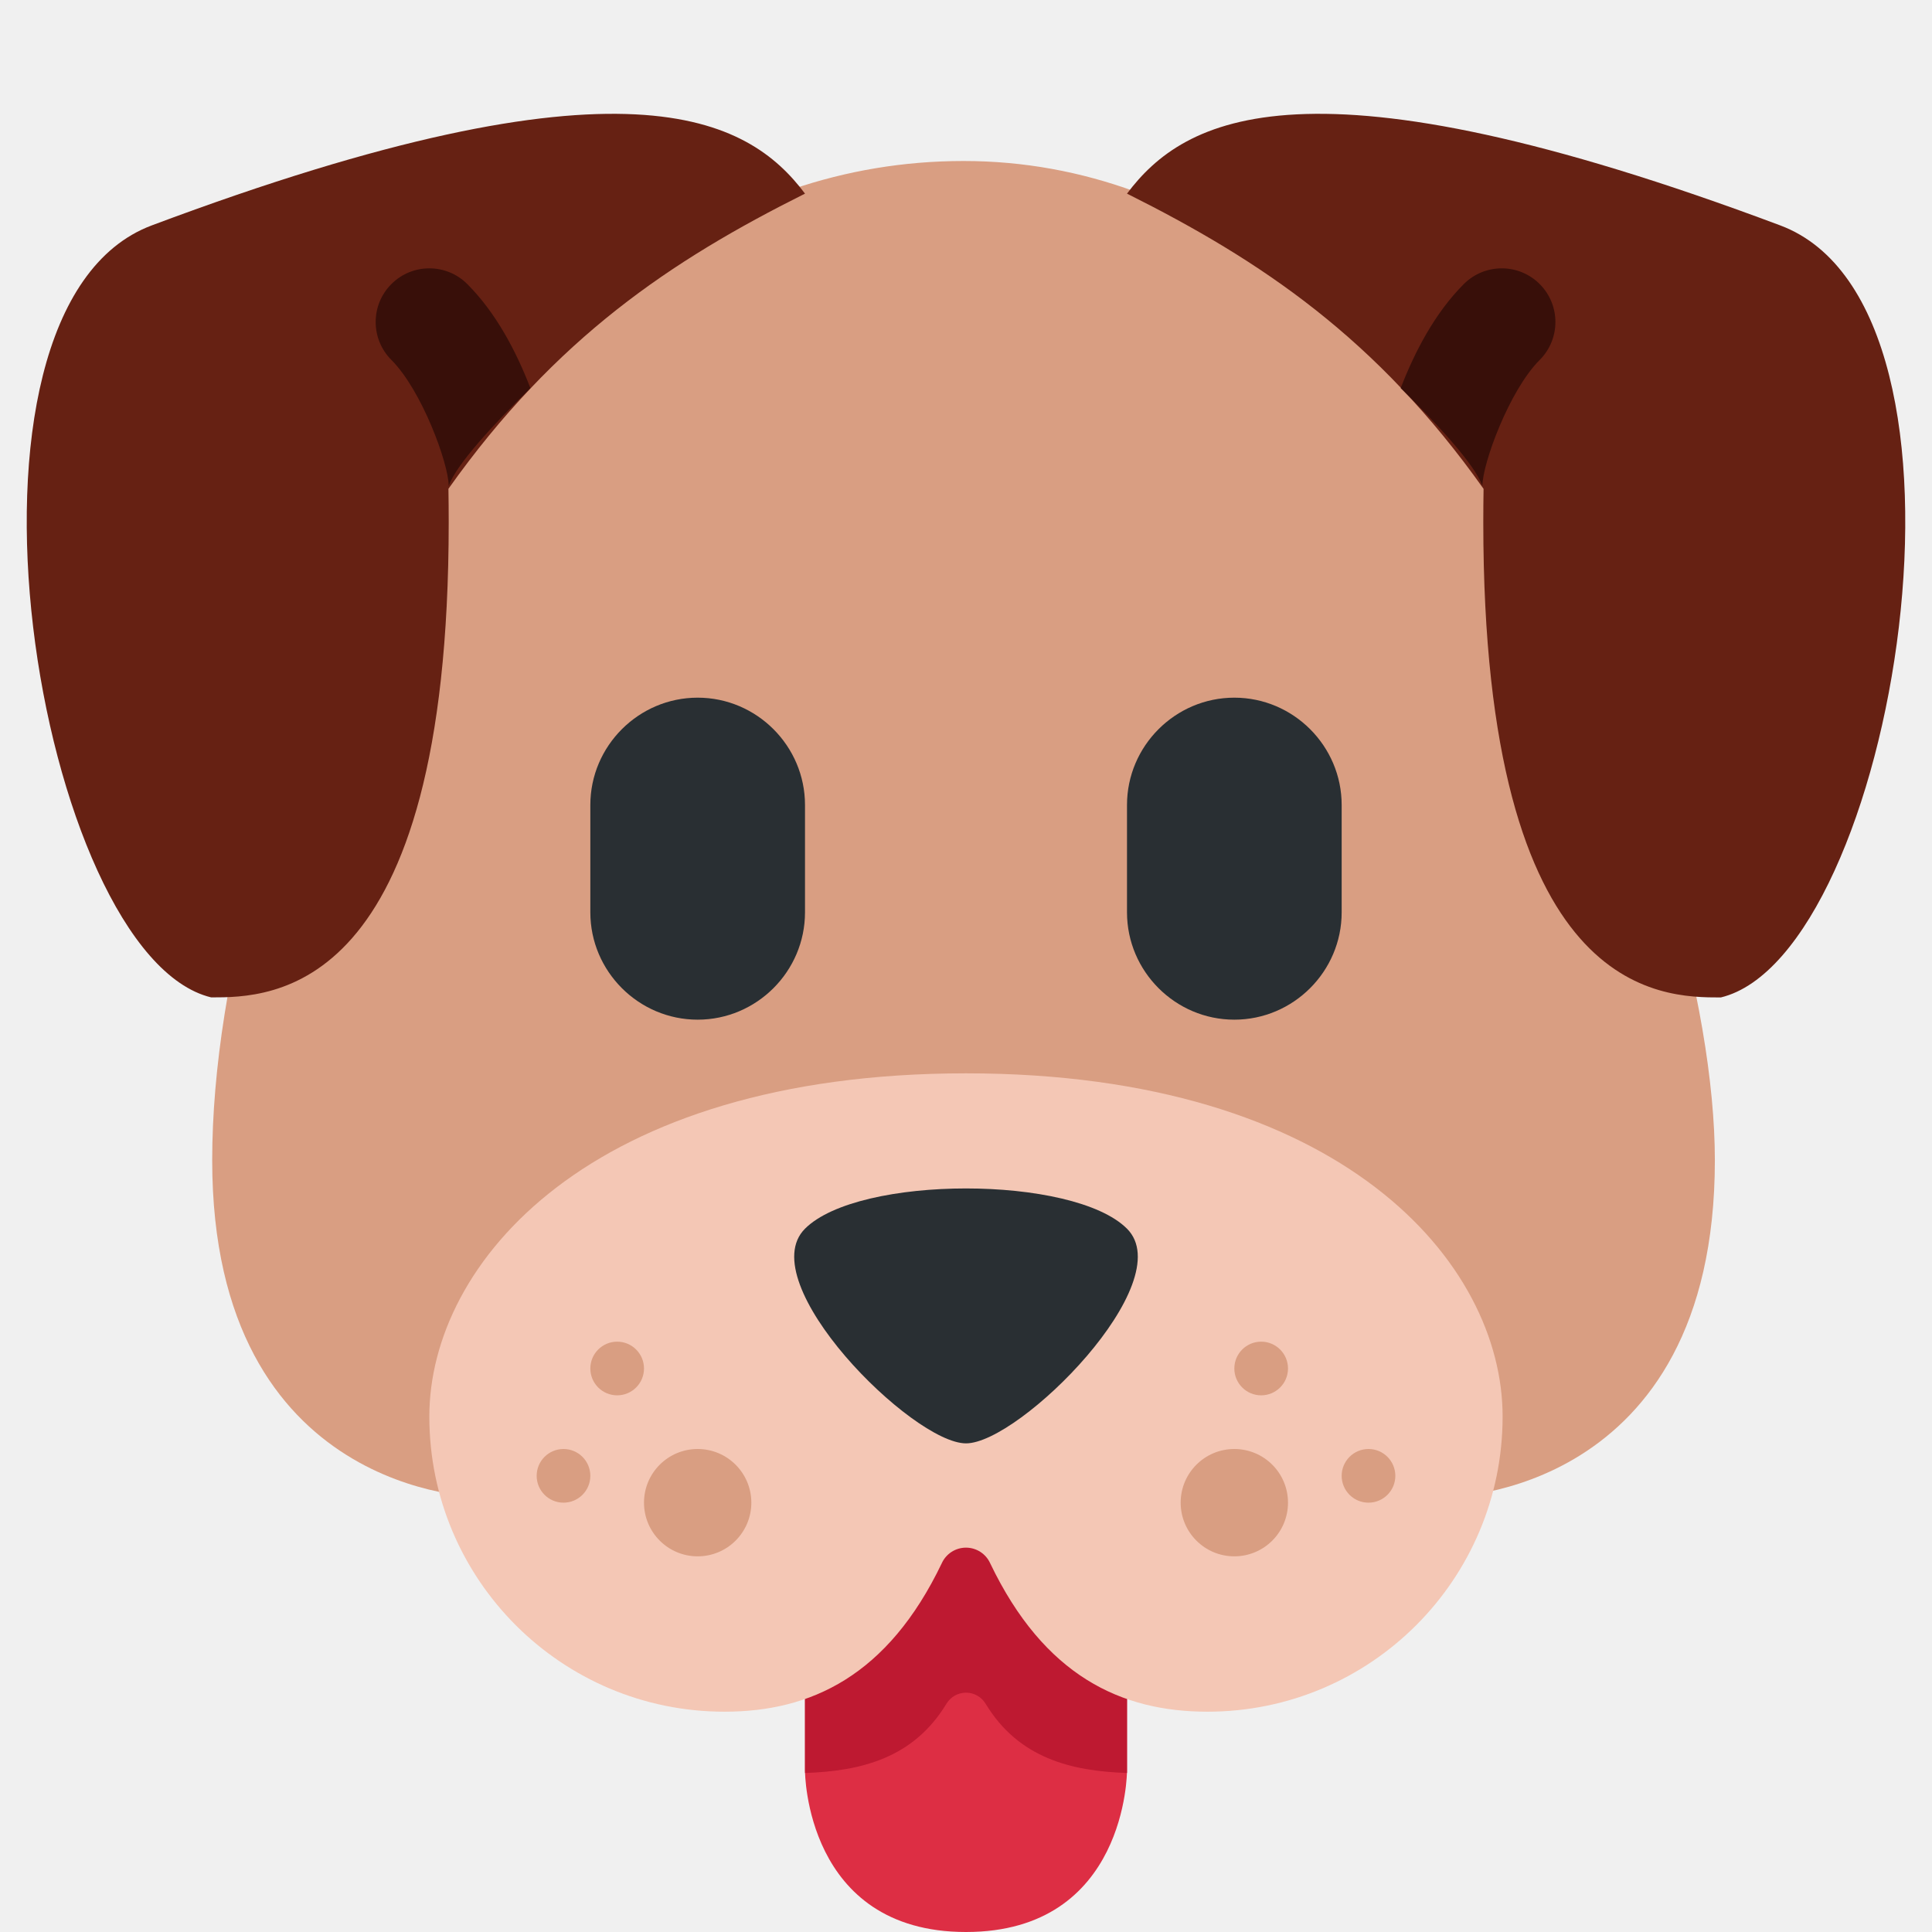
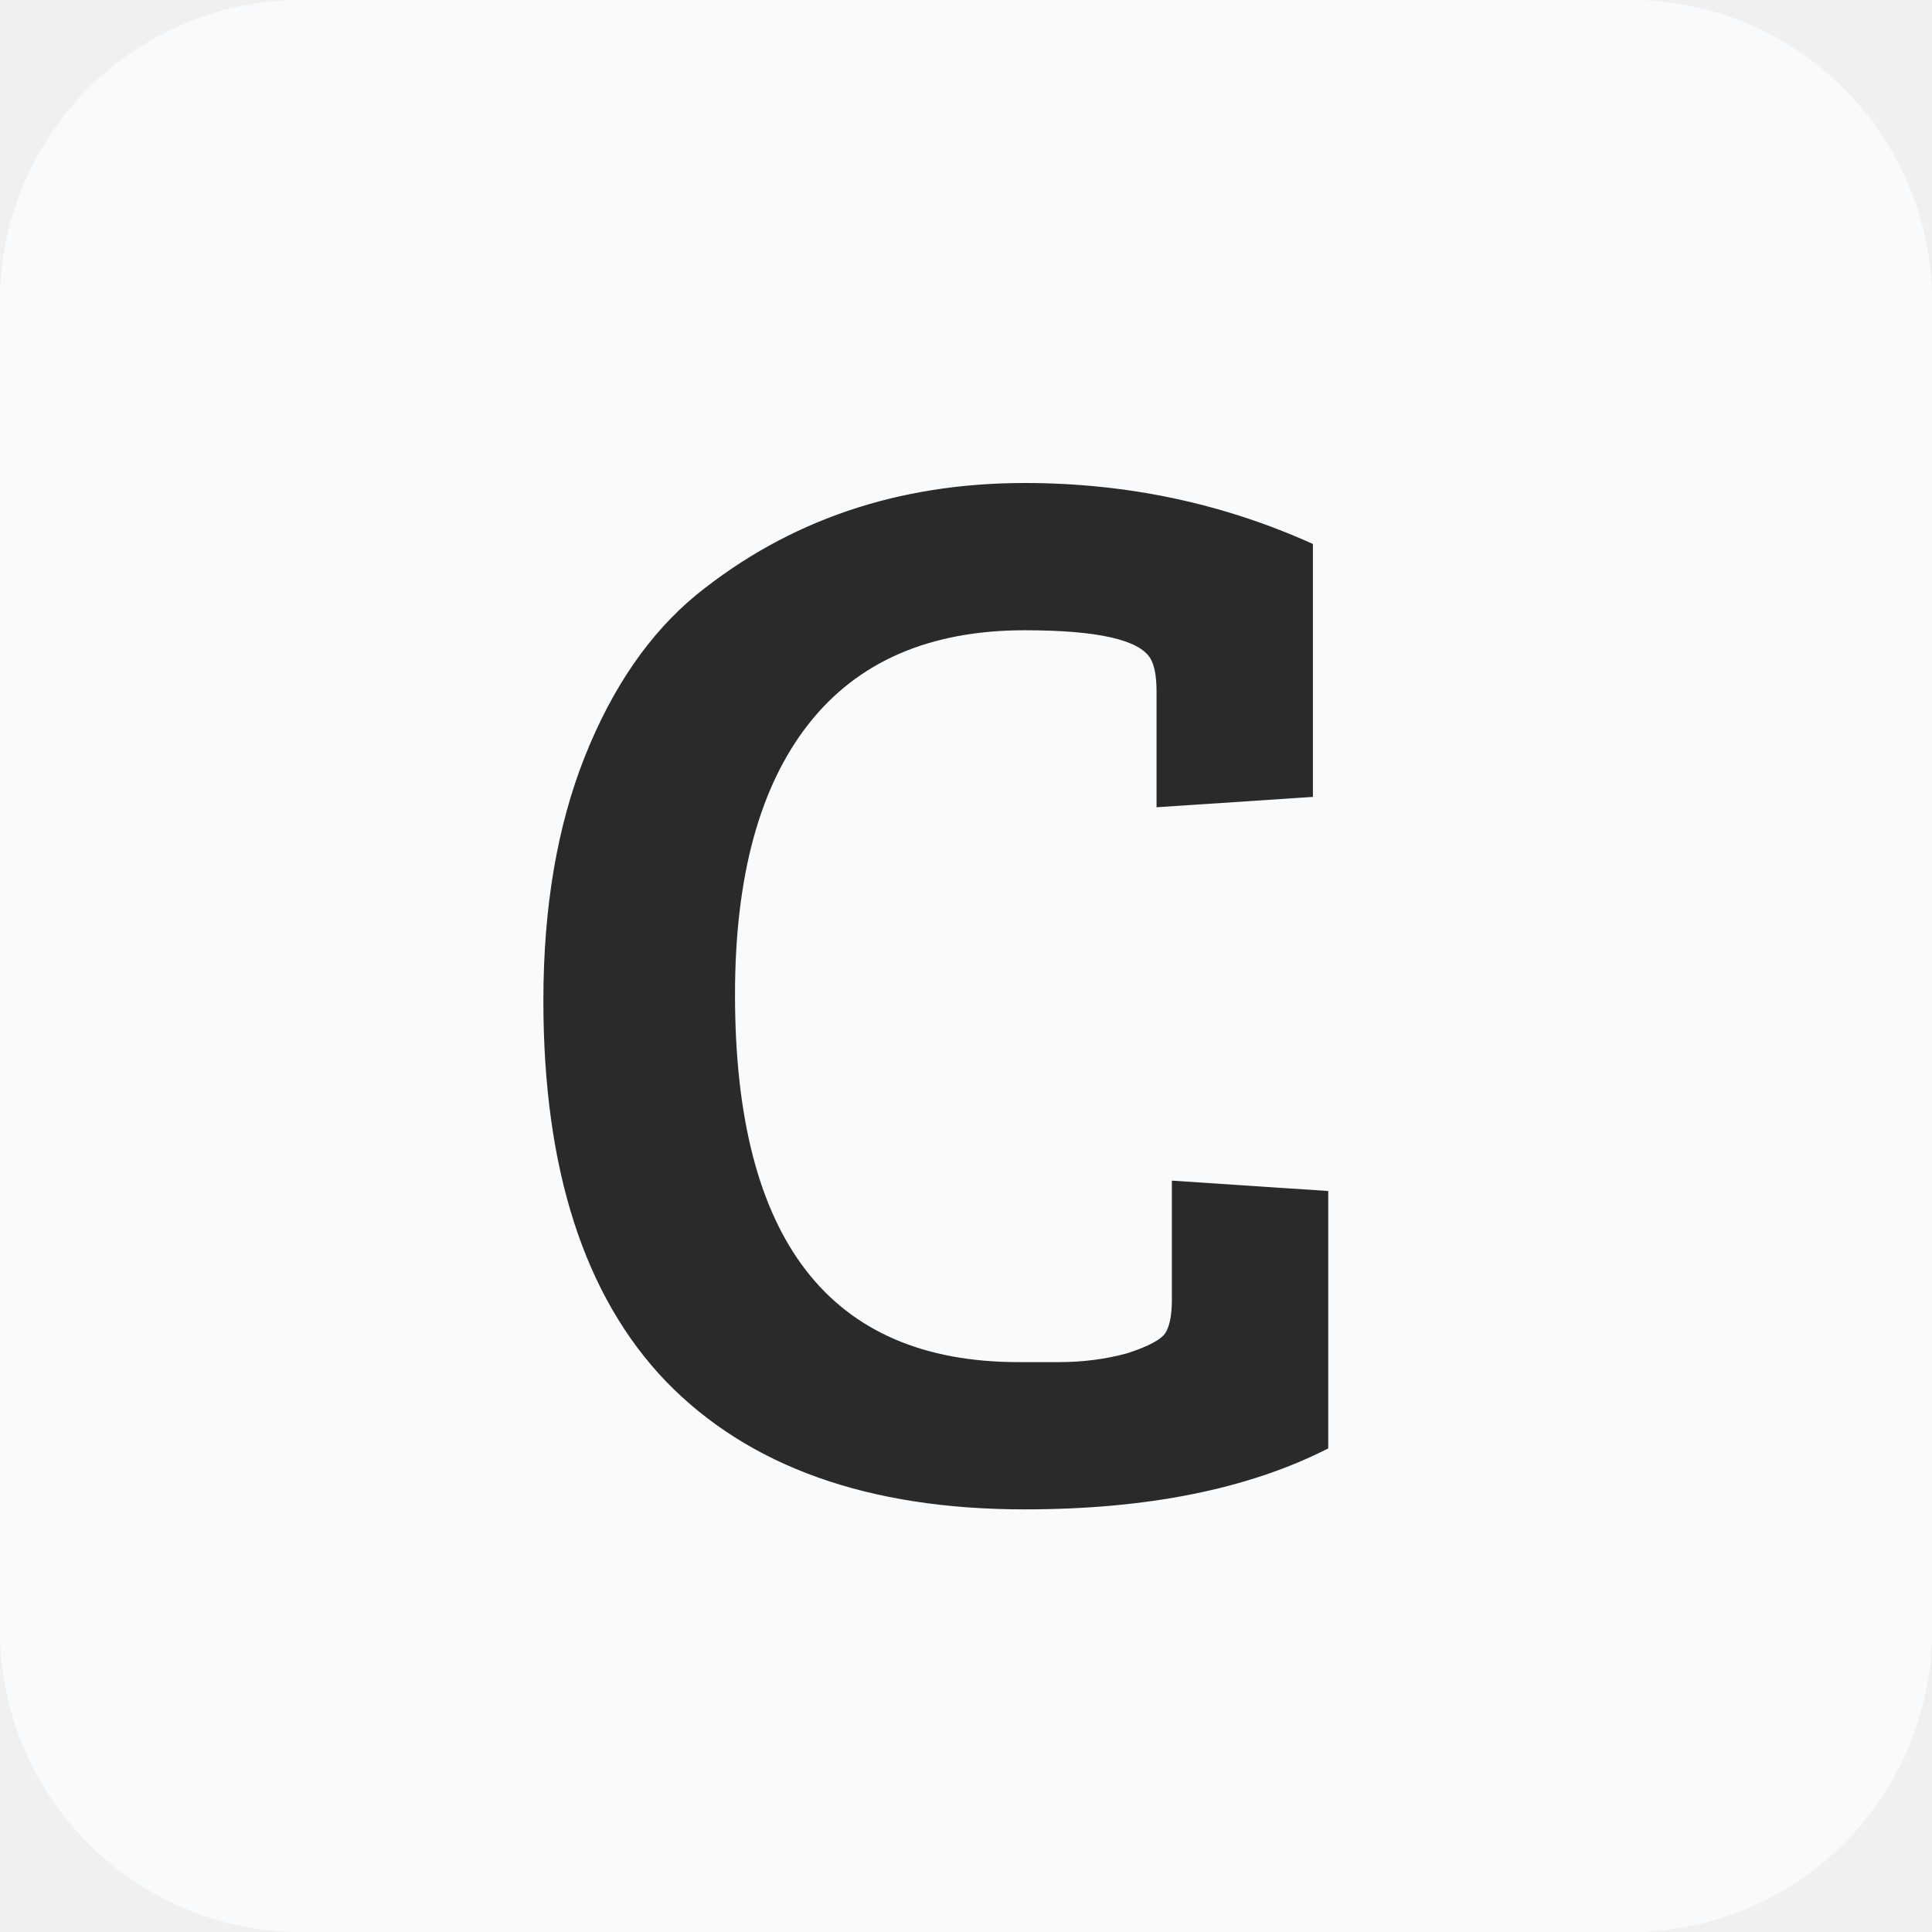
- <svg xmlns="http://www.w3.org/2000/svg" width="800px" height="800px" viewBox="0 0 36 36" aria-hidden="true" role="img" class="iconify iconify--twemoji" preserveAspectRatio="xMidYMid meet">
-   <path fill="#DD2E44" d="M15 27v6s0 3 3 3s3-3 3-3v-6h-6z" />
-   <path fill="#BE1931" d="M15 33l.001.037c1.041-.035 2.016-.274 2.632-1.286a.426.426 0 0 1 .735 0c.616 1.011 1.591 1.251 2.632 1.286V27h-6v6z" />
-   <path fill="#D99E82" d="M31.954 21.619c0 6.276-5 6.276-5 6.276h-18s-5 0-5-6.276c0-6.724 5-18.619 14-18.619s14 12.895 14 18.619z" />
-   <path fill="#F4C7B5" d="M18 20c-7 0-10 3.527-10 6.395a5.5 5.5 0 0 0 5.5 5.5c1.605 0 3.042-.664 4.049-2.767a.495.495 0 0 1 .901 0c1.007 2.103 2.445 2.767 4.049 2.767a5.5 5.5 0 0 0 5.5-5.5C28 23.527 25 20 18 20z" />
-   <path fill="#292F33" d="M15 22.895c-1 1 2 4 3 4s4-3 3-4s-5-1-6 0zM13 19c-1.1 0-2-.9-2-2v-2c0-1.1.9-2 2-2s2 .9 2 2v2c0 1.1-.9 2-2 2zm10 0c-1.1 0-2-.9-2-2v-2c0-1.1.9-2 2-2s2 .9 2 2v2c0 1.1-.9 2-2 2z" />
-   <path fill="#662113" d="M15 3.608C13.941 2.199 11.681.881 2.828 4.2C-1.316 5.754.708 17.804 3.935 18.585c1.106 0 4.426 0 4.426-8.852c0-.22-.002-.423-.005-.625C10.35 6.298 12.5 4.857 15 3.608zm18.172.592C24.319.881 22.059 2.199 21 3.608c2.5 1.25 4.65 2.691 6.644 5.501c-.003.201-.005.404-.005.625c0 8.852 3.319 8.852 4.426 8.852c3.227-.782 5.251-12.832 1.107-14.386z" />
-   <circle fill="#D99E82" cx="23.5" cy="25.5" r=".5" />
-   <circle fill="#D99E82" cx="11.5" cy="25.5" r=".5" />
-   <circle fill="#D99E82" cx="25.5" cy="27.5" r=".5" />
-   <circle fill="#D99E82" cx="10.5" cy="27.5" r=".5" />
-   <circle fill="#D99E82" cx="23" cy="28" r="1" />
-   <circle fill="#D99E82" cx="13" cy="28" r="1" />
-   <path fill="#380F09" d="M9.883 7.232c-.259-.673-.634-1.397-1.176-1.939a.999.999 0 1 0-1.414 1.414c.57.57 1.066 1.934 1.068 2.346c.145-.404.839-1.15 1.522-1.821zm16.217 0c.259-.672.634-1.397 1.176-1.939a.999.999 0 1 1 1.414 1.414c-.57.57-1.066 1.934-1.068 2.346c-.145-.404-.839-1.15-1.522-1.821z" />
+ <svg xmlns="http://www.w3.org/2000/svg" width="32" height="32" viewBox="0 0 32 32" fill="none">
+   <g clip-path="url(#clip0_50_2)">
+     <rect width="32" height="32" rx="5" fill="#F8FAFC" />
+     <rect width="32" height="32" rx="5" fill="#F8FAFC" />
+     <path d="M19.055 10.907C18.869 10.595 18.174 10.439 16.973 10.439C15.398 10.439 14.205 10.957 13.393 11.991C12.58 13.026 12.174 14.521 12.174 16.475C12.174 20.532 13.74 22.561 16.871 22.561C16.922 22.561 17.142 22.561 17.531 22.561C17.938 22.561 18.318 22.512 18.674 22.413C19.029 22.298 19.241 22.183 19.309 22.068C19.376 21.953 19.41 21.773 19.41 21.526V19.555L22 19.727V23.99C20.68 24.663 19.004 25 16.973 25C14.383 25 12.402 24.294 11.031 22.881C9.677 21.469 9 19.366 9 16.574C9 15.03 9.229 13.683 9.686 12.533C10.143 11.384 10.76 10.488 11.539 9.848C13.062 8.616 14.874 8 16.973 8C18.665 8 20.256 8.337 21.746 9.01V13.199L19.156 13.371V11.449C19.156 11.203 19.122 11.022 19.055 10.907Z" fill="#2A2A2A" />
+   </g>
+   <defs>
+     <clipPath id="clip0_50_2">
+       <rect width="32" height="32" fill="white" />
+     </clipPath>
+   </defs>
</svg>
